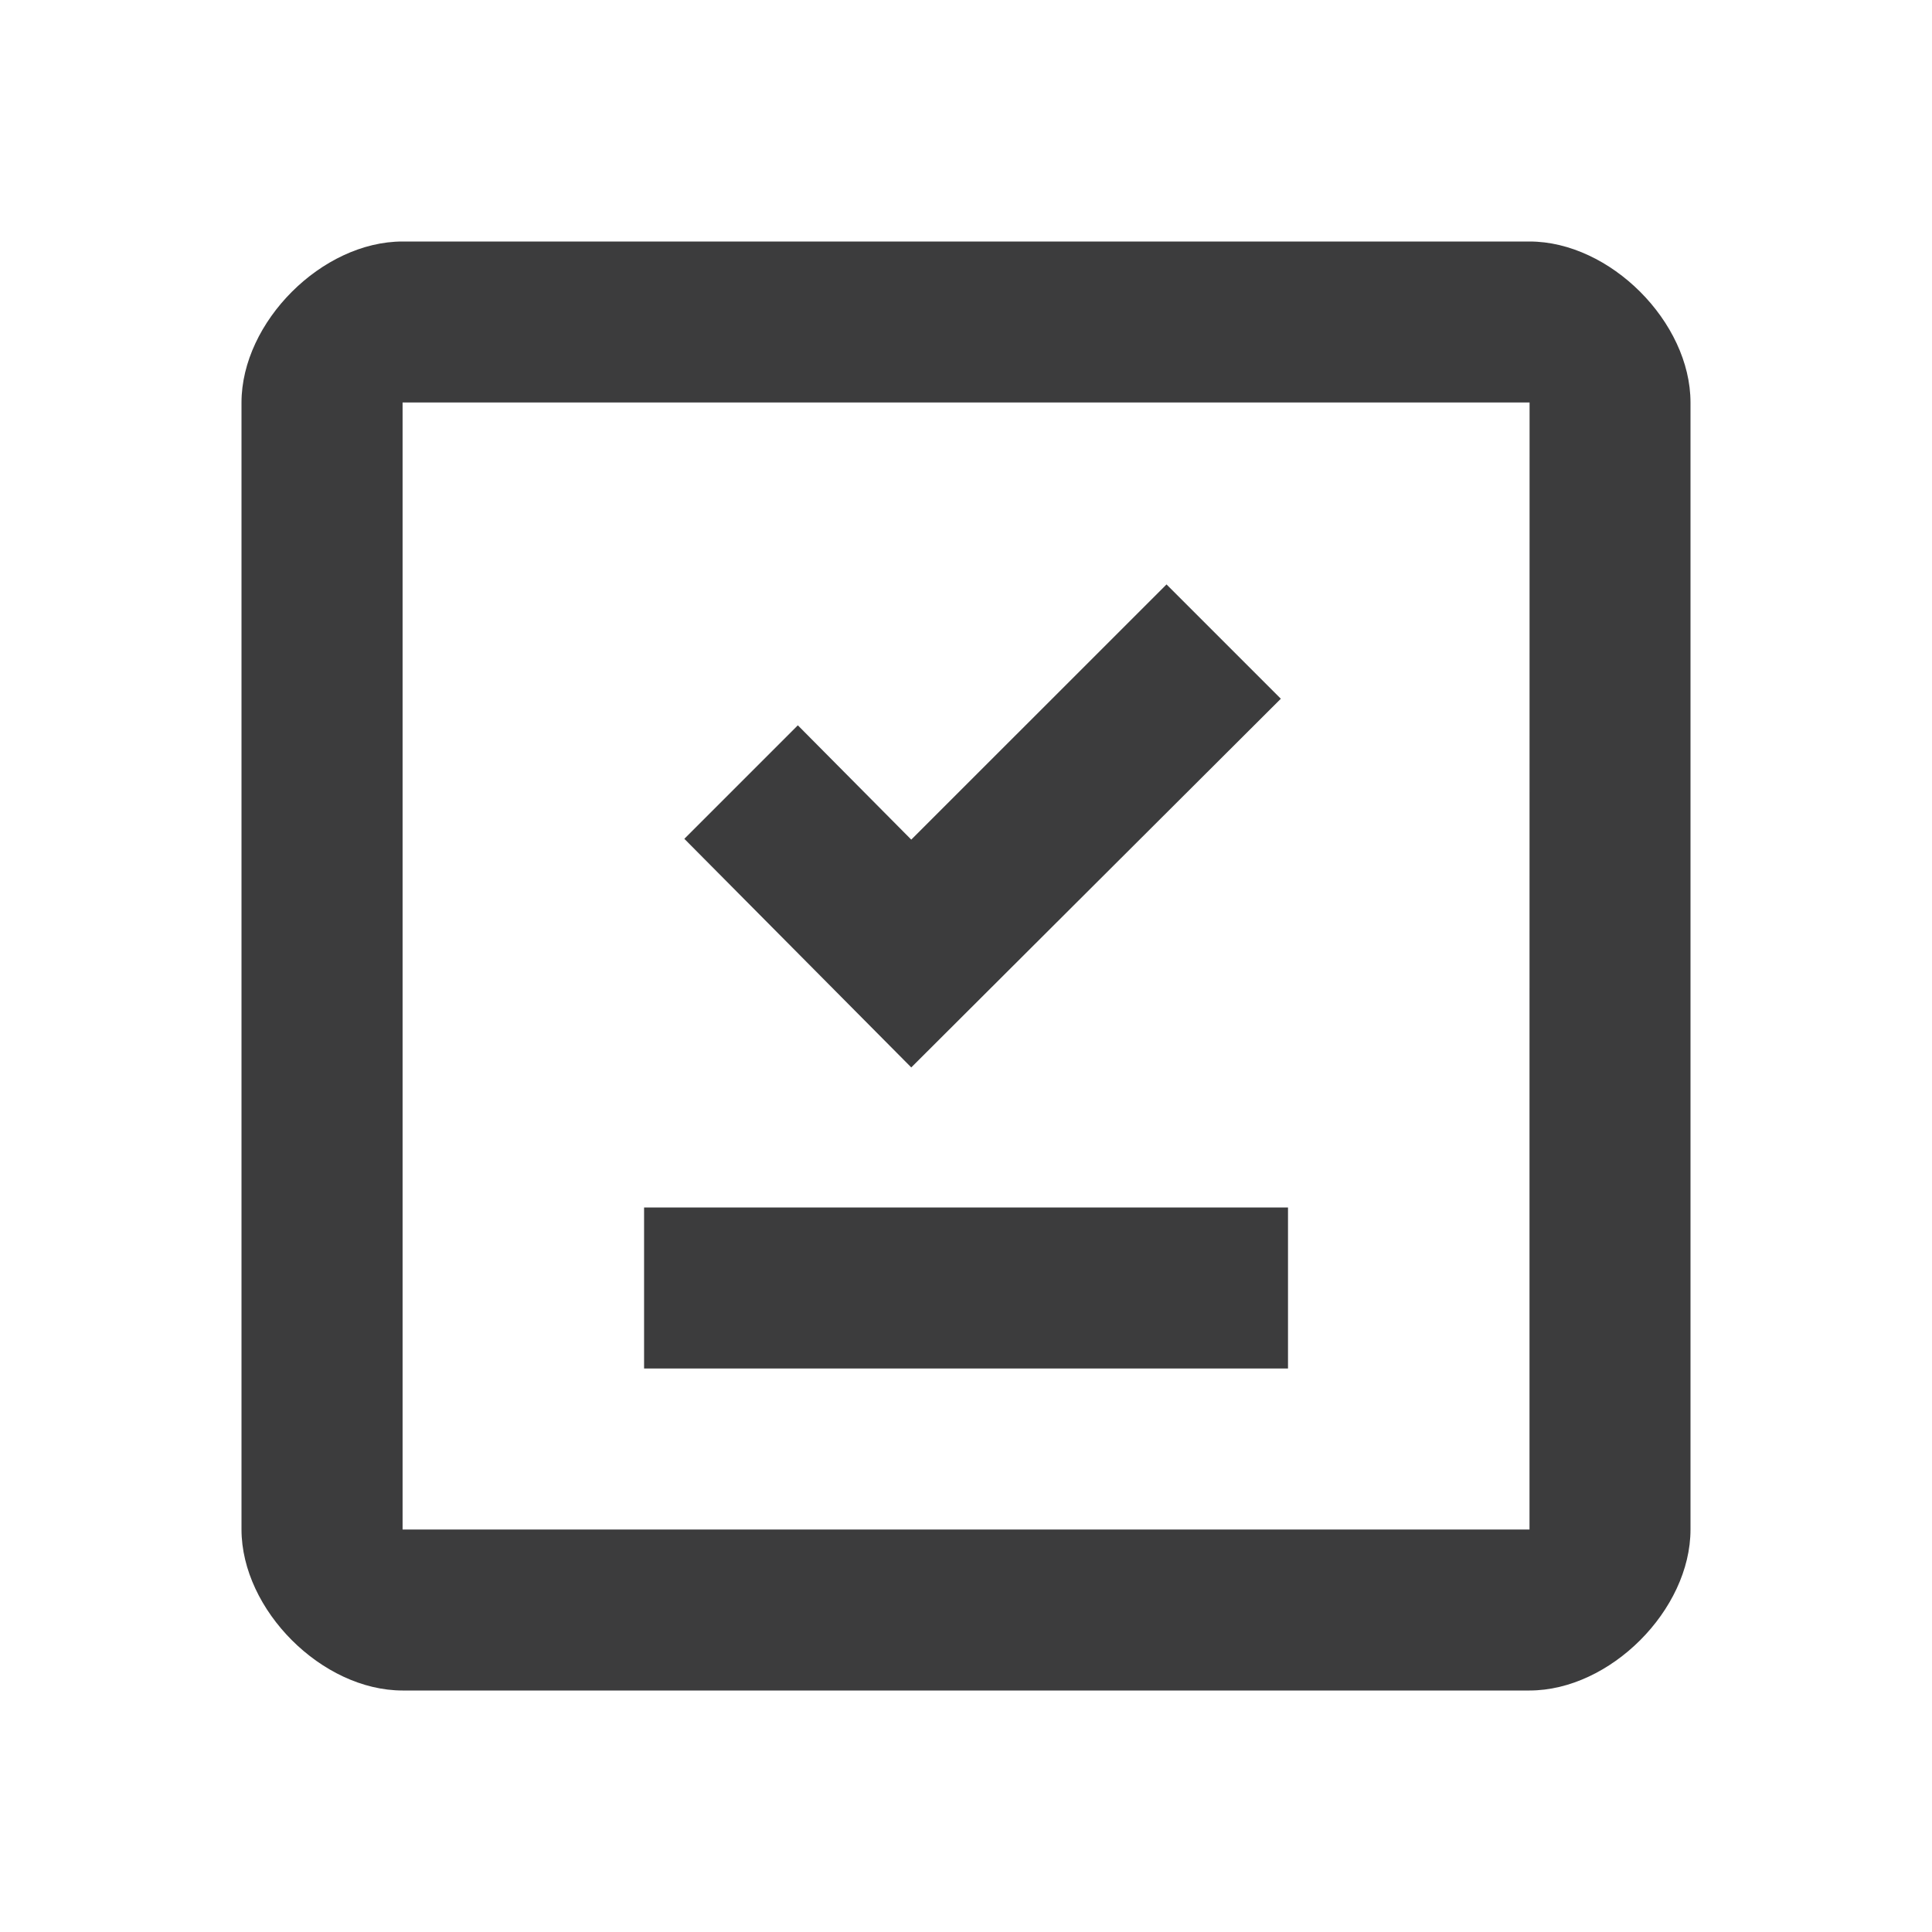
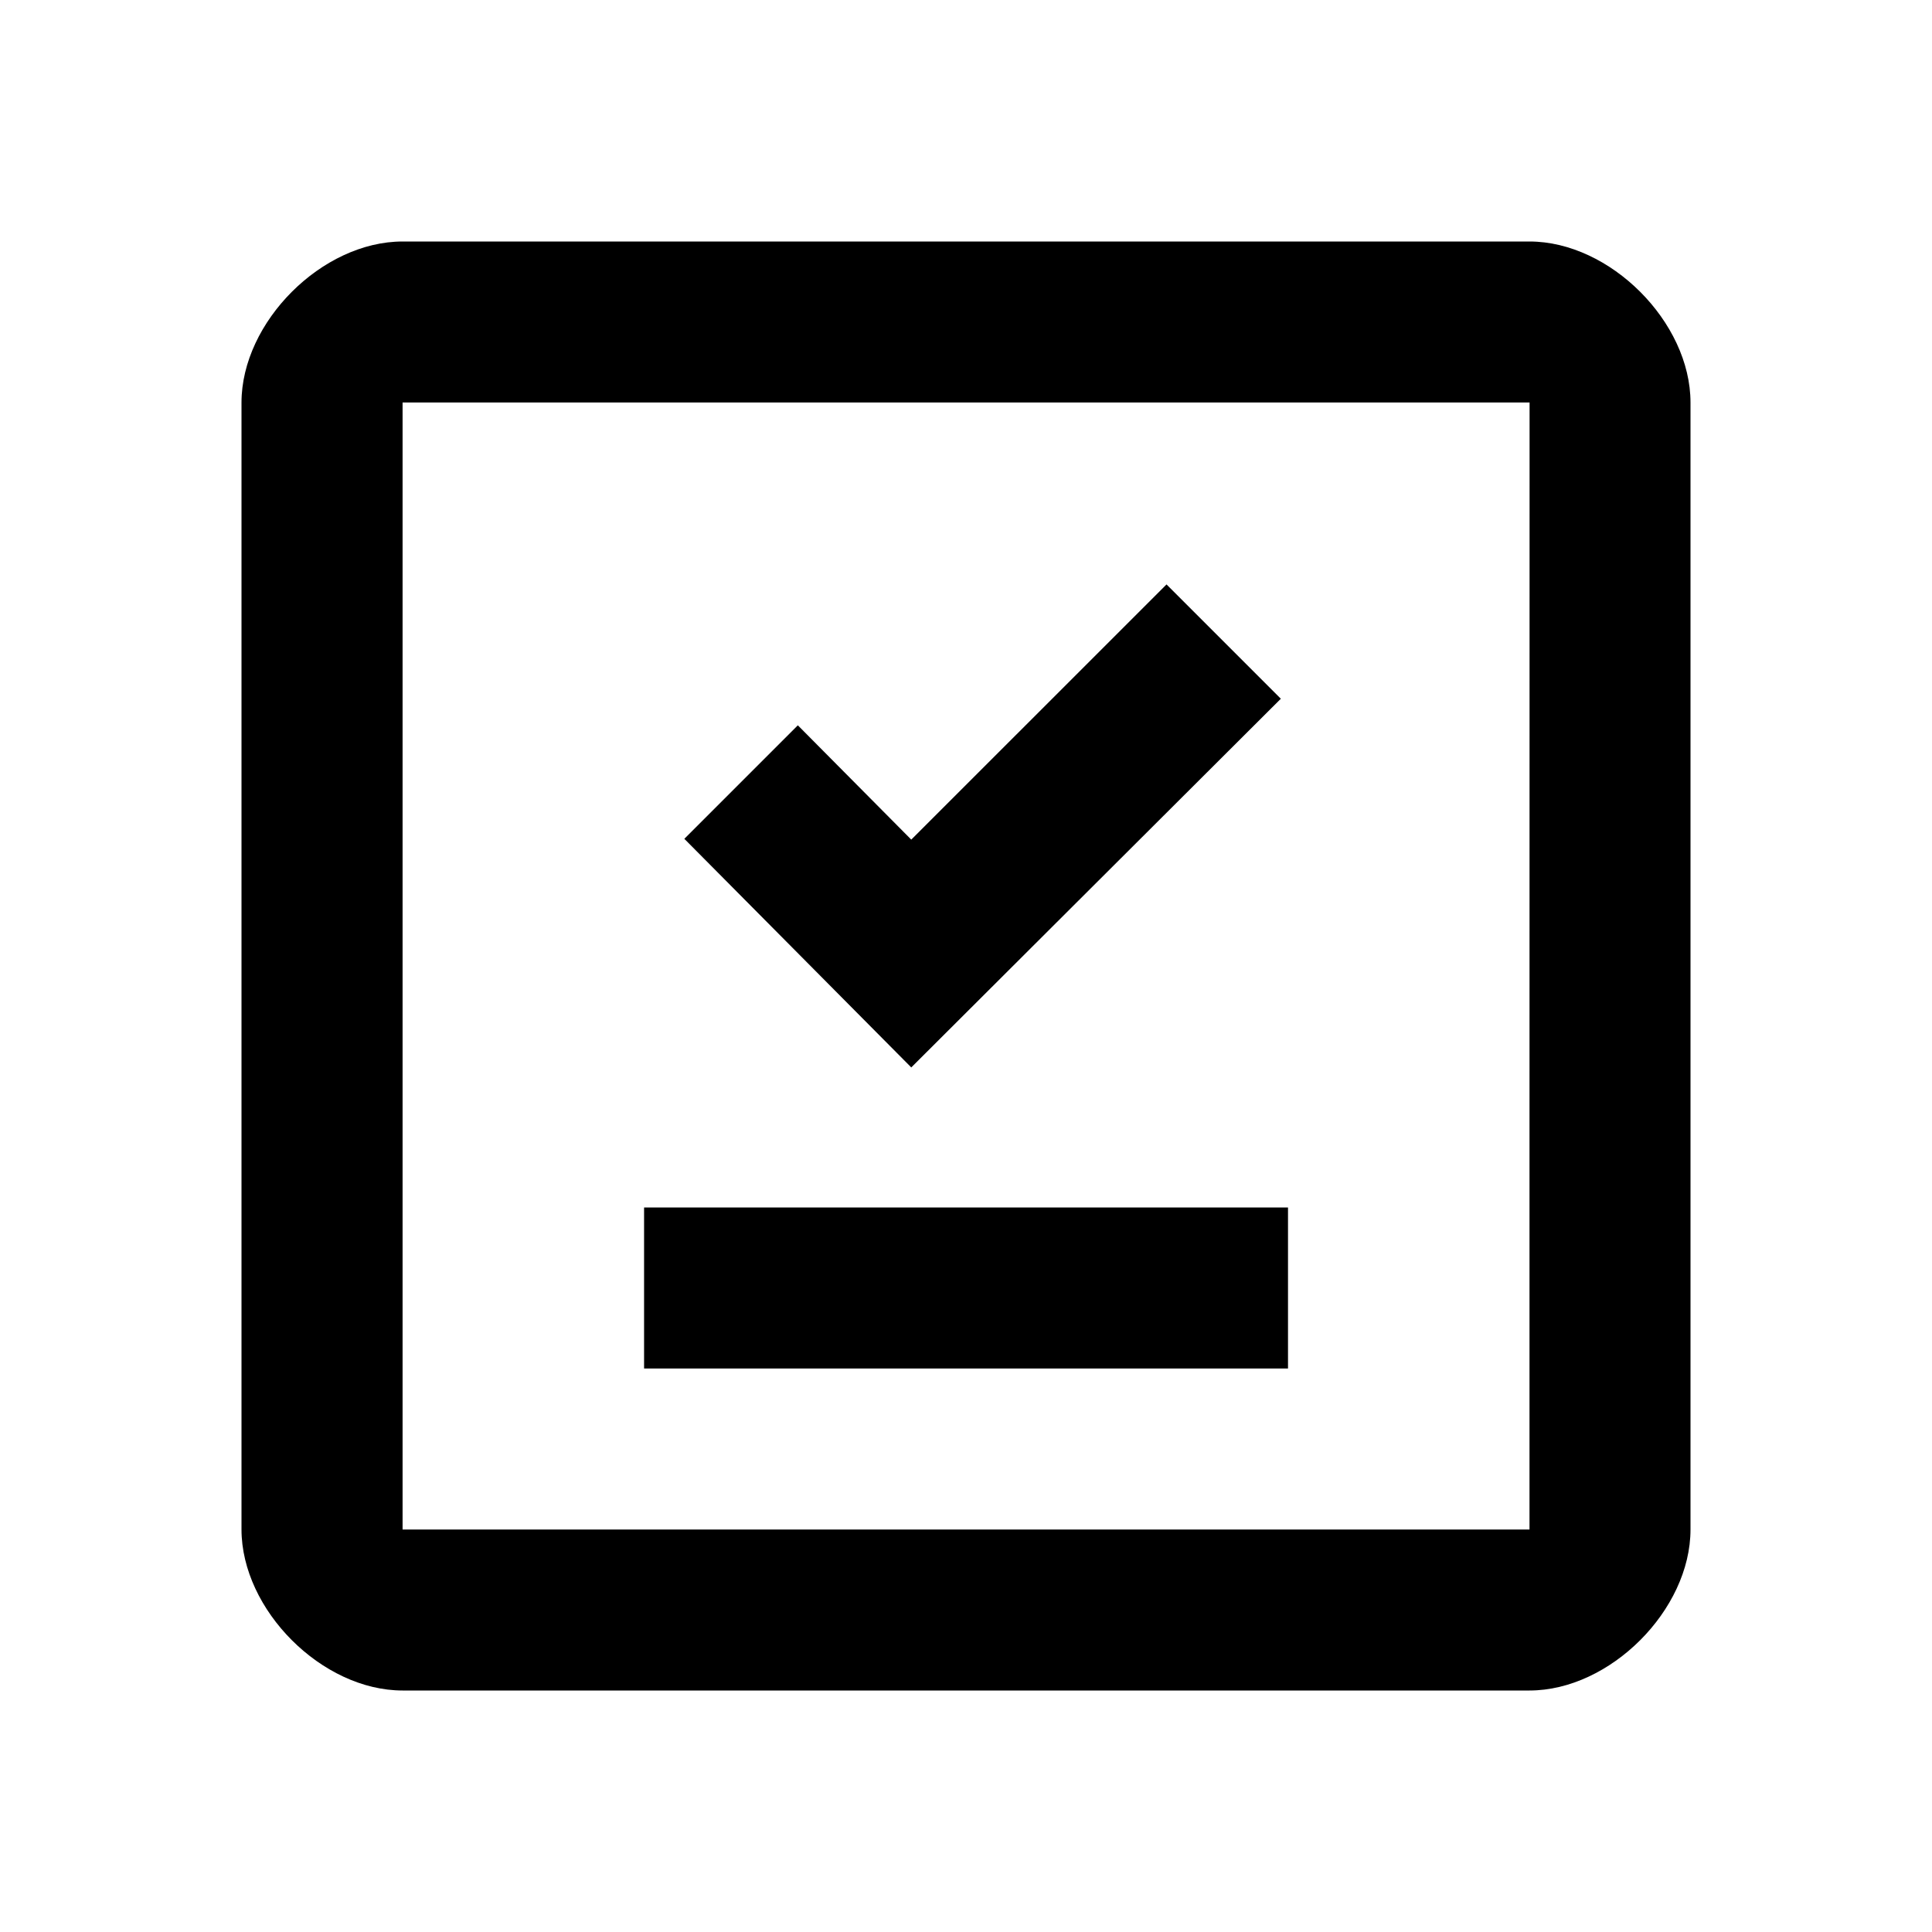
<svg xmlns="http://www.w3.org/2000/svg" width="24" height="24" viewBox="0 0 24 24" fill="none">
-   <path fill="#3C3C3D" fill-rule="evenodd" clip-rule="evenodd" d="M15.911 8.68L14.491 7.26L11.32 10.43L9.911 9.01L8.501 10.42L11.32 13.26L15.911 8.68Z" />
-   <path fill="#3C3C3D" d="M16 15H8.001V17H16V15Z" />
-   <path fill="#3C3C3D" fill-rule="evenodd" clip-rule="evenodd" d="M19 3C13.533 3 10.468 3 5.001 3C4 3 3.001 4 3 5C3 10.467 3 13.533 3 19C3.001 20 4 21 5.001 21C10.468 21 13.533 21 19 21C20 21 21 20 21 19C21 13.533 21 10.467 21 5C21 4 20 3 19 3ZM5.001 5V19H19V14L19.001 5H5.001Z" />
+   <path fill="currentColor" fill-rule="evenodd" clip-rule="evenodd" d="M15.911 8.68L14.491 7.26L11.32 10.43L9.911 9.01L8.501 10.42L11.32 13.26L15.911 8.68Z" />
+   <path fill="currentColor" d="M16 15H8.001V17H16V15Z" />
+   <path fill="currentColor" fill-rule="evenodd" clip-rule="evenodd" d="M19 3C13.533 3 10.468 3 5.001 3C4 3 3.001 4 3 5C3 10.467 3 13.533 3 19C3.001 20 4 21 5.001 21C10.468 21 13.533 21 19 21C20 21 21 20 21 19C21 13.533 21 10.467 21 5C21 4 20 3 19 3ZM5.001 5V19H19V14L19.001 5H5.001Z" />
</svg>
